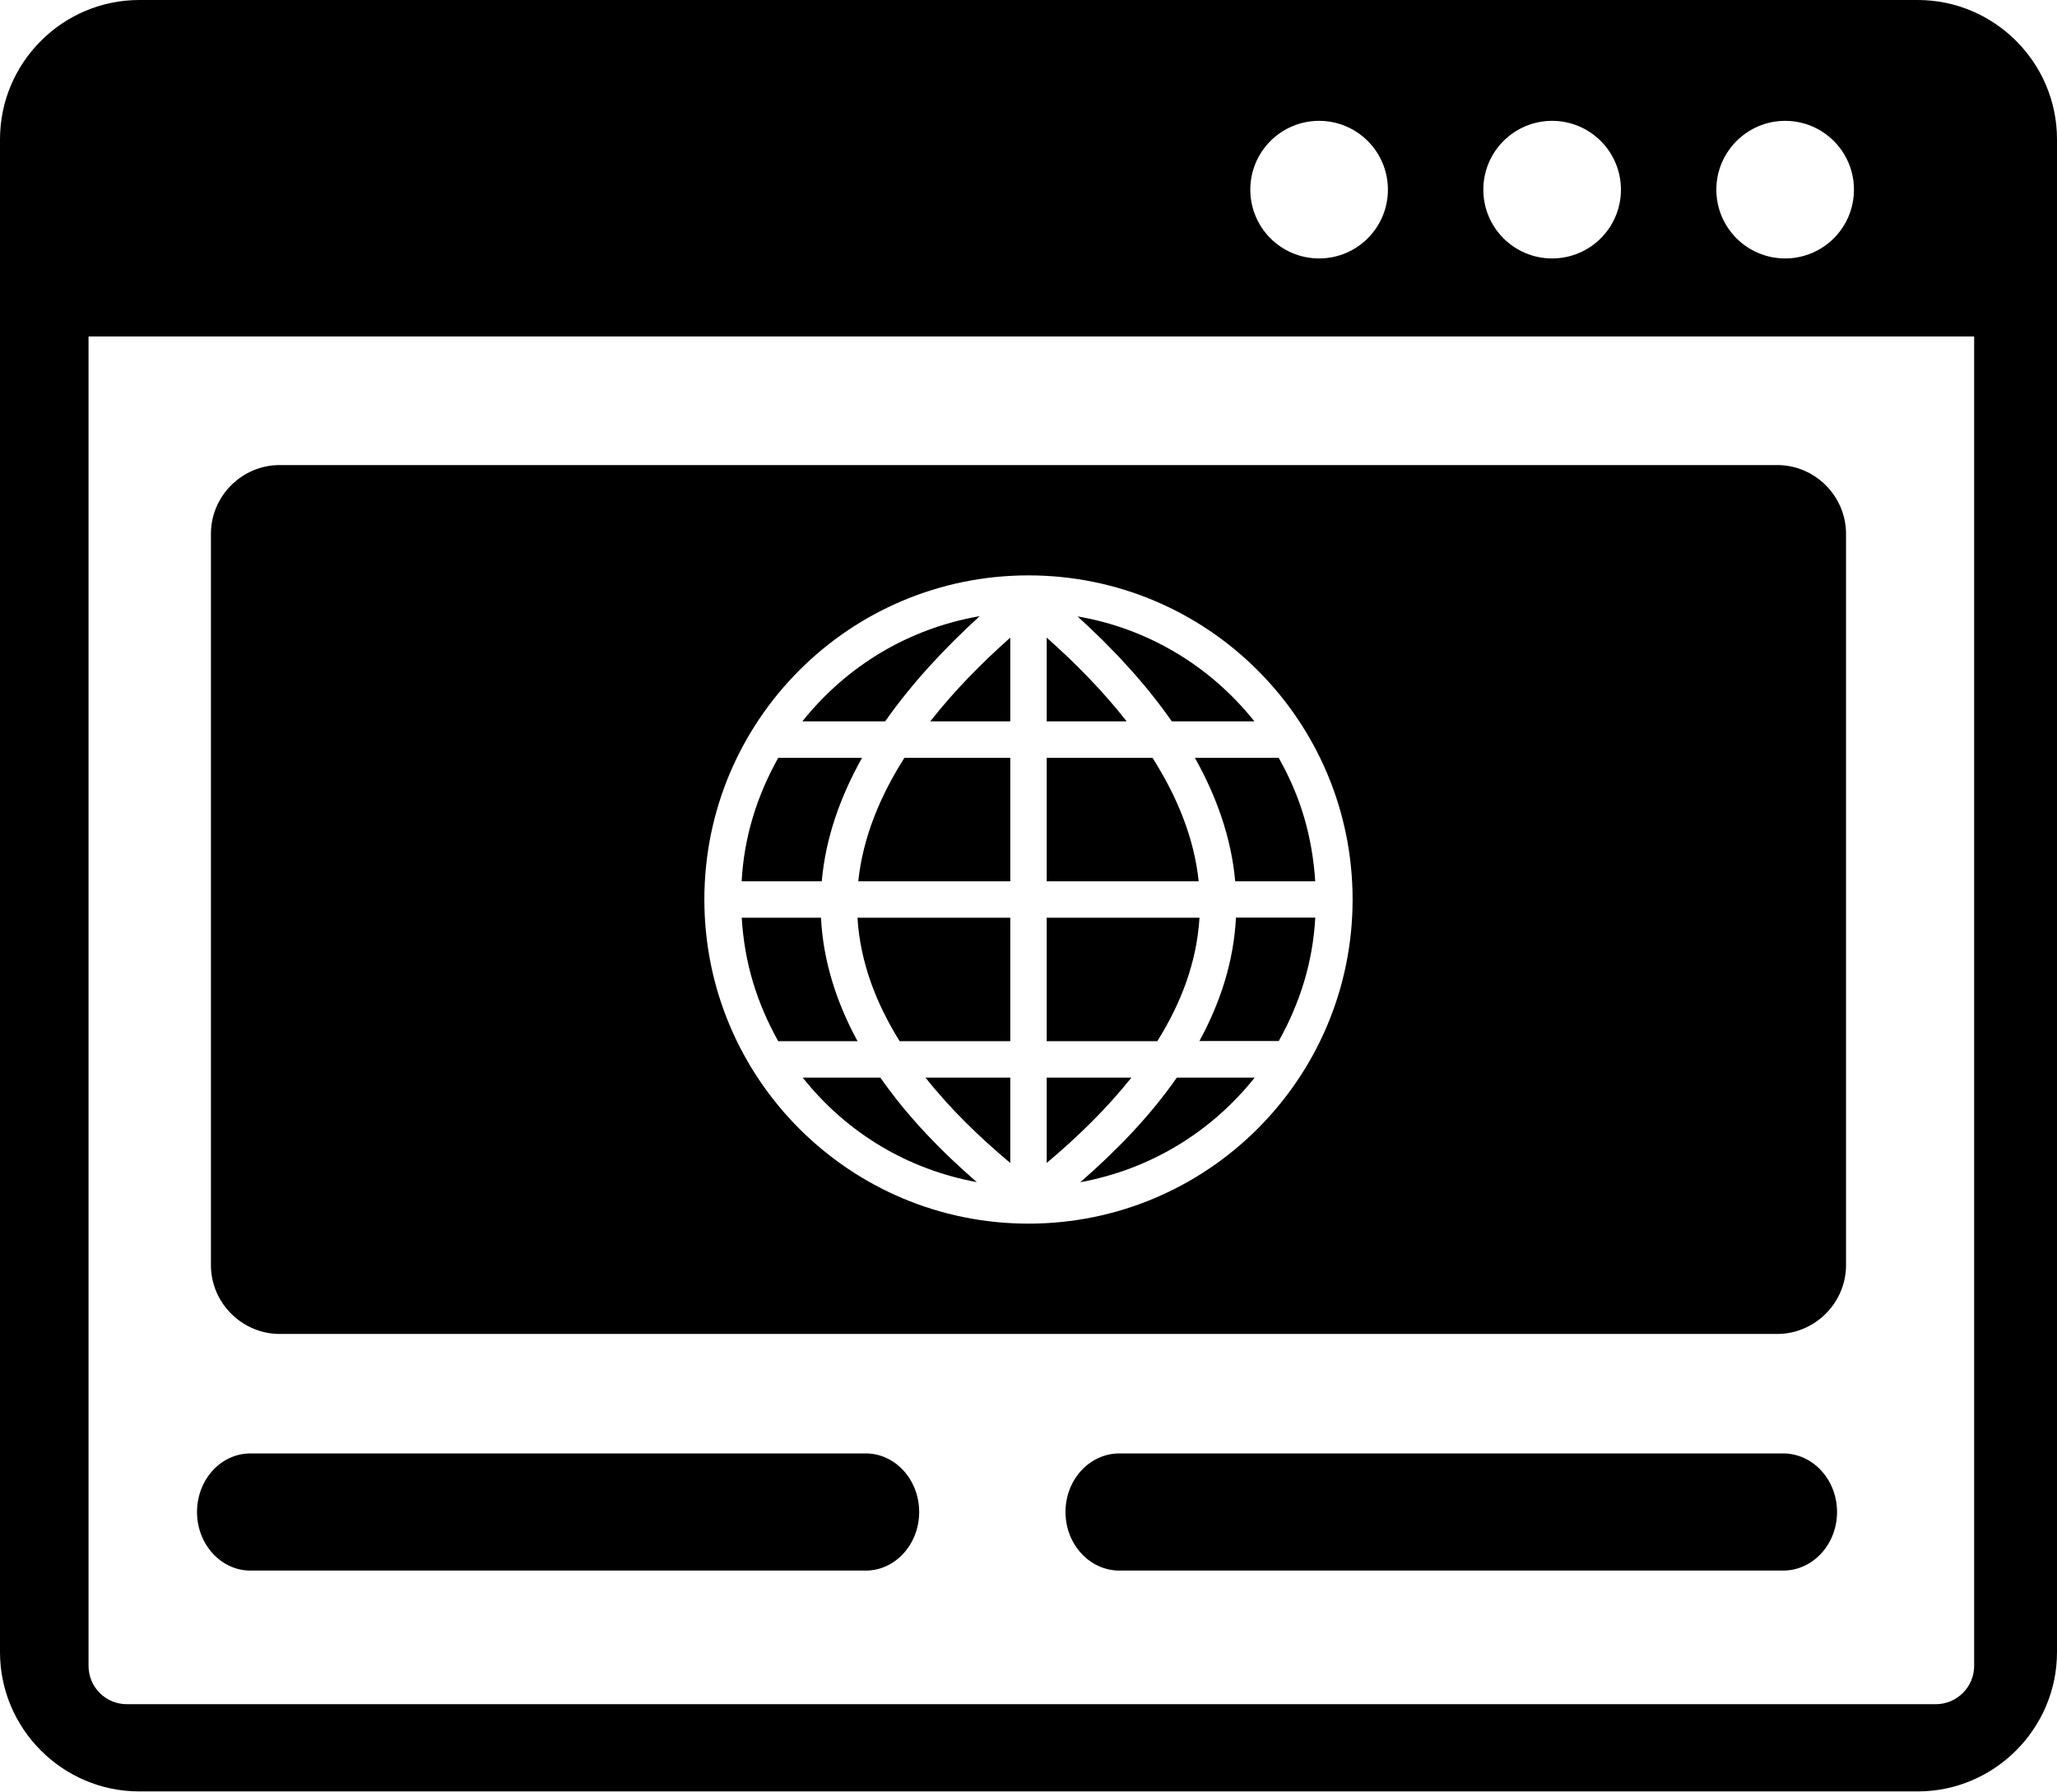
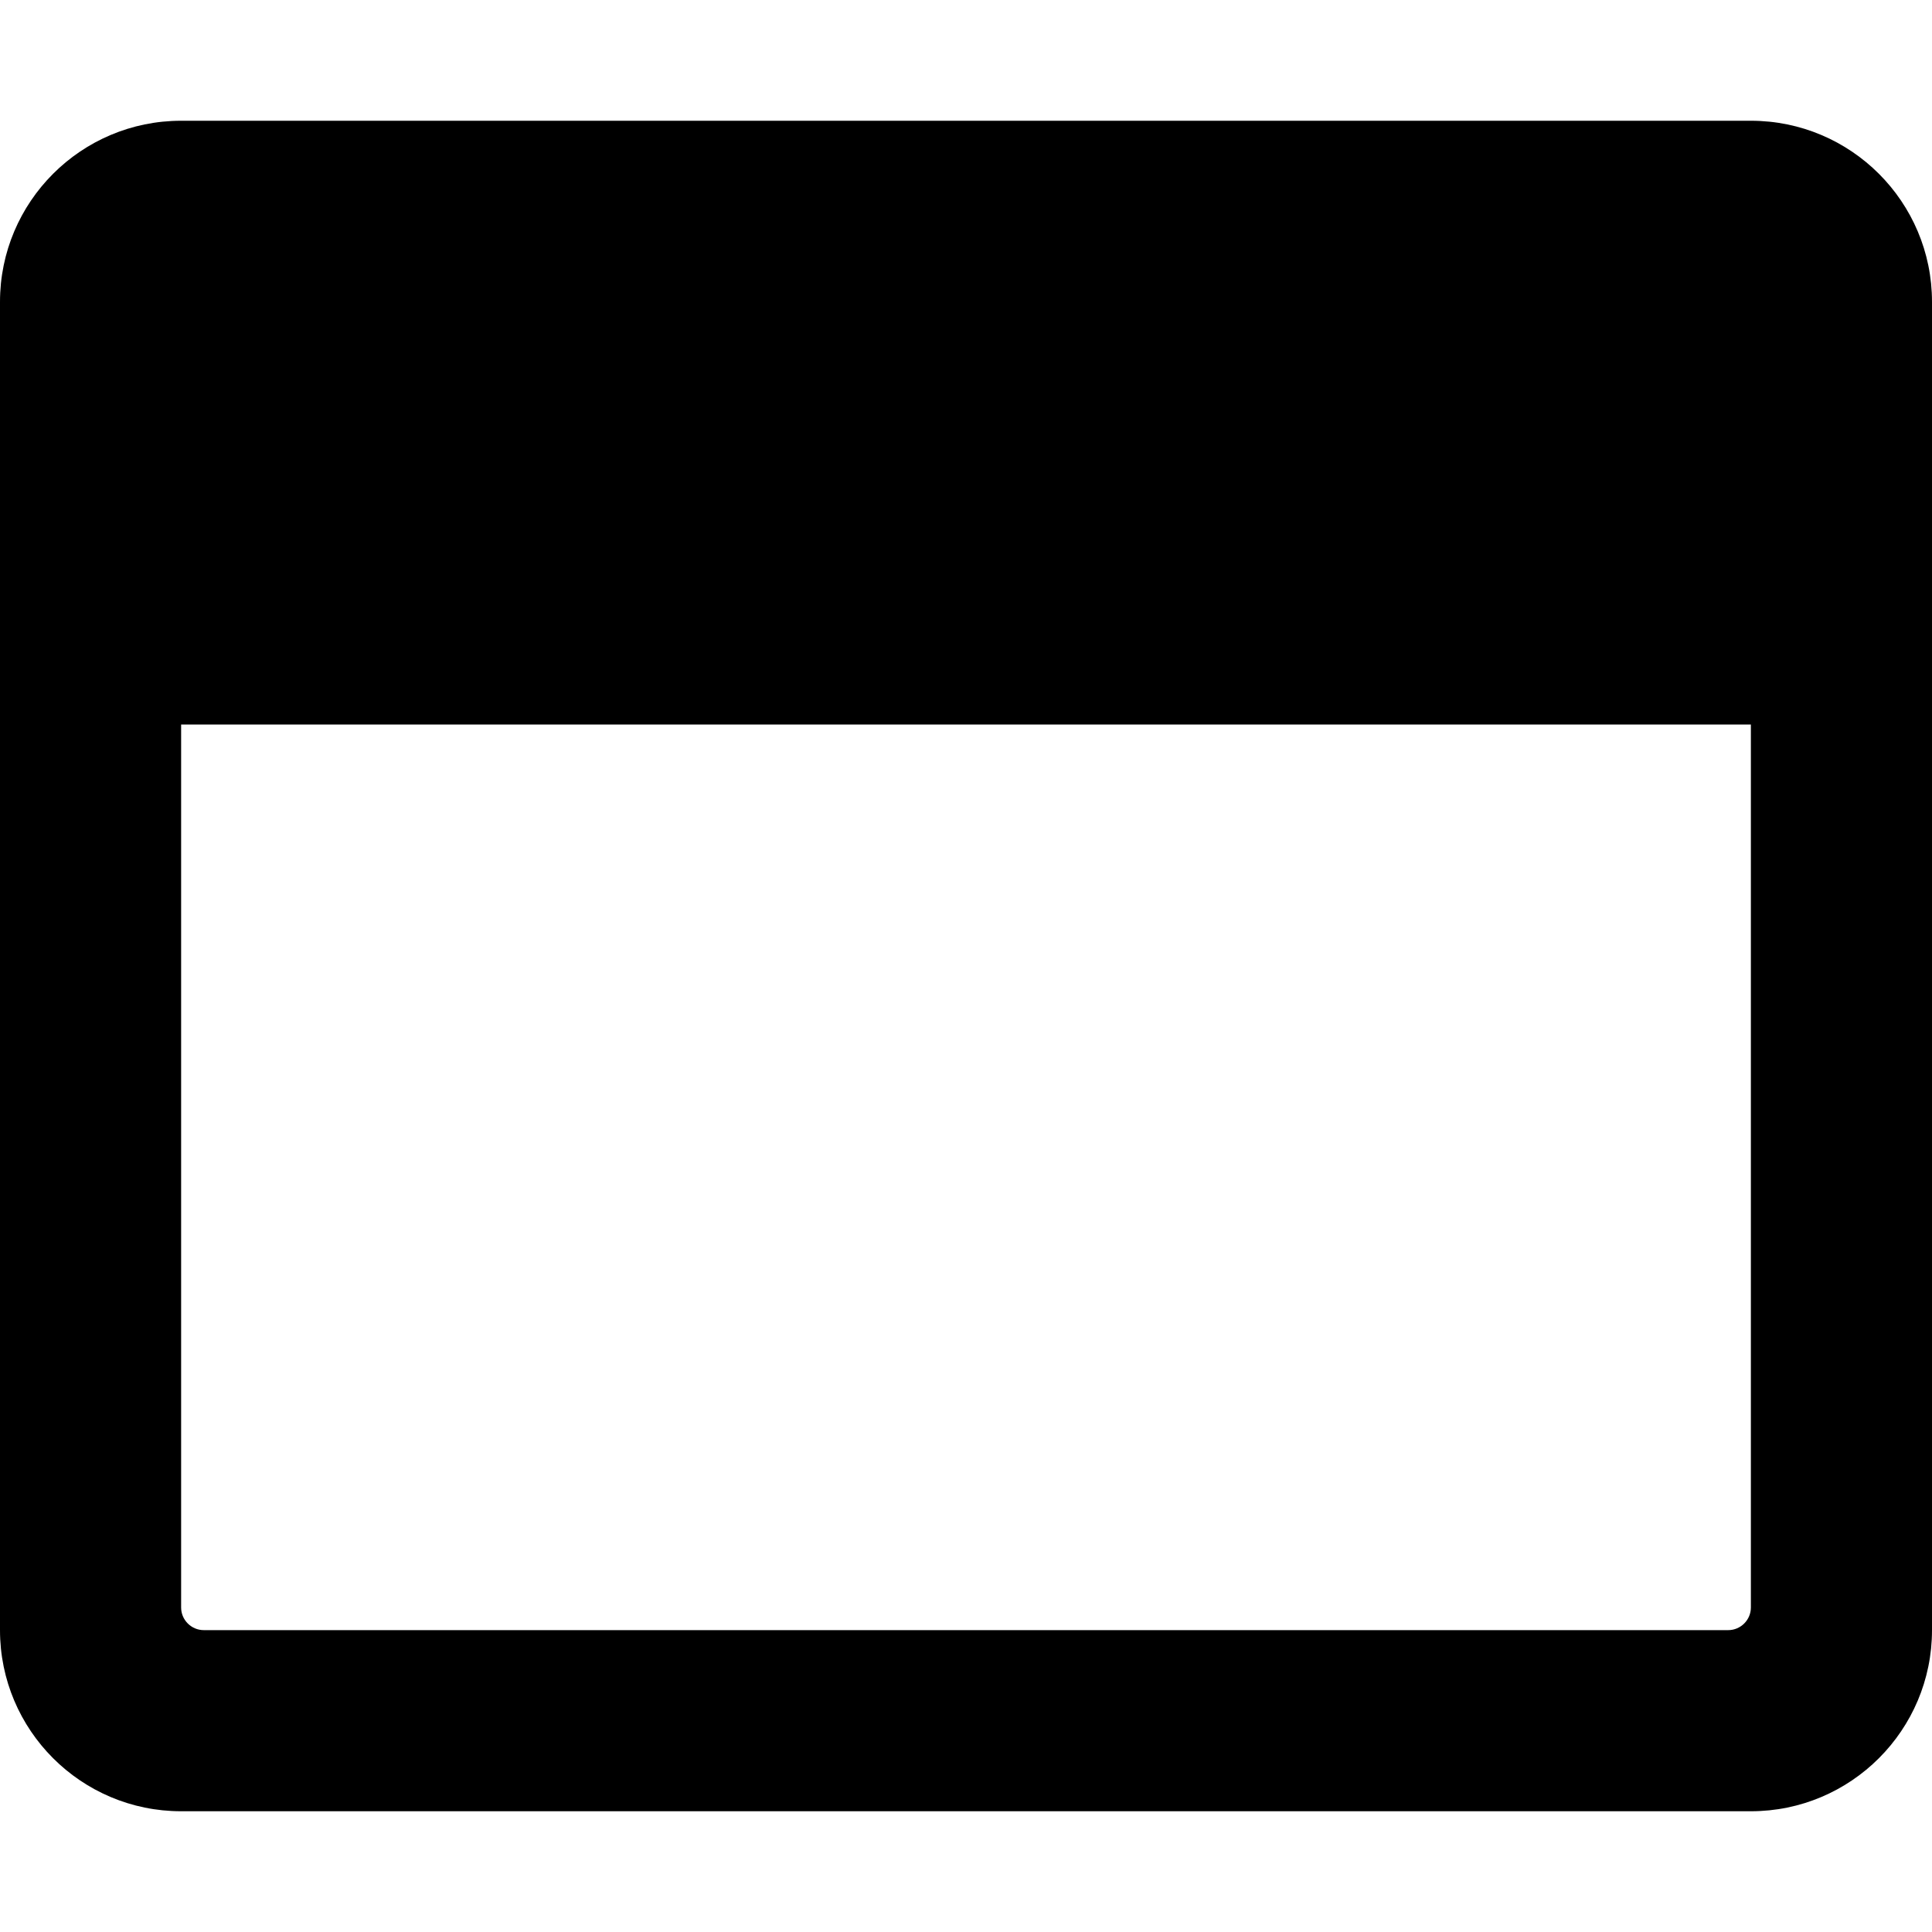
- <svg xmlns="http://www.w3.org/2000/svg" shape-rendering="geometricPrecision" text-rendering="geometricPrecision" image-rendering="optimizeQuality" fill-rule="evenodd" clip-rule="evenodd" viewBox="0 0 512 445.91">
-   <path d="M34.67 0h442.66C496.42 0 512 15.58 512 34.67v376.57c0 19.04-15.58 34.67-34.67 34.67H34.67C15.59 445.91 0 430.32 0 411.24V34.67C0 15.58 15.59 0 34.67 0zm34.97 115.76h372.72c9.43 0 17.13 7.74 17.13 17.13v182.02c0 9.39-7.75 17.13-17.13 17.13H69.64c-9.39 0-17.14-7.72-17.14-17.13V132.89c0-9.41 7.71-17.13 17.14-17.13zm186.35 27.46c44.56 0 80.68 36.12 80.68 80.68 0 44.56-36.12 80.68-80.68 80.68-44.55 0-80.67-36.12-80.67-80.68 0-44.56 36.12-80.68 80.67-80.68zm-4.53 36.34v-20.85c-7.16 6.37-13.99 13.3-19.91 20.85h19.91zm66.83 79.57c5.35-9.6 8.49-19.7 9.09-30.73h-19.74c-.55 10.89-3.89 21.18-9.1 30.72l19.75.01zm-6 9.11h-19.38c-6.73 9.68-15.15 18.3-24.02 26.03 17.21-3.15 32.5-12.34 43.4-26.03zm-69.15 26.01c-8.88-7.69-17.28-16.36-24.01-26.01H199.8c11.03 13.86 26.18 22.84 43.34 26.01zm-49.44-35.08h19.75c-5.18-9.5-8.56-19.87-9.1-30.73h-19.73c.68 11.19 3.67 20.98 9.08 30.73zm-9.1-39.8h19.94c.96-10.91 4.7-21.22 10.03-30.73H193.7c-5.37 9.64-8.5 19.77-9.1 30.73zm15.11-39.81h20.61c6.74-9.6 14.89-18.29 23.53-26.19-17.59 3.06-33 12.25-44.14 26.19zm68.5-26.13c8.65 7.88 16.77 16.53 23.46 26.13h20.57c-11.05-13.84-26.55-23.13-44.03-26.13zm50.07 35.21h-20.86c5.32 9.48 9.07 19.85 10.03 30.73h19.92c-.74-11.17-3.6-21.01-9.09-30.73zm-57.75-29.93v20.85h19.91c-5.92-7.55-12.74-14.48-19.91-20.85zm0 29.93v30.73h37.83c-1.15-11.06-5.57-21.41-11.49-30.73h-26.34zm0 39.8v30.73h27.53c5.87-9.38 9.83-19.61 10.5-30.73h-38.03zm0 39.8v21.24c7.63-6.43 14.86-13.43 21.08-21.24h-21.08zm-9.07 21.24v-21.24h-21.09c6.18 7.81 13.46 14.85 21.09 21.24zm0-30.31v-30.73h-38.03c.68 11.12 4.65 21.33 10.5 30.73h27.53zm0-39.8v-30.73h-26.35c-5.92 9.32-10.33 19.67-11.48 30.73h37.83zM491.54 83.75H22.04v330.87a9.53 9.53 0 0 0 9.58 9.58h450.17c5.33 0 9.59-4.29 9.59-9.59V83.75h.16zm-47.21-53.67c9.46 0 17.13 7.67 17.13 17.13 0 9.46-7.67 17.12-17.13 17.12-9.45 0-17.12-7.66-17.12-17.12s7.71-17.13 17.12-17.13zm-116 0c9.46 0 17.13 7.67 17.13 17.13 0 9.46-7.67 17.12-17.13 17.12-9.46 0-17.12-7.66-17.12-17.12s7.66-17.13 17.12-17.13zm58 0c9.46 0 17.13 7.67 17.13 17.13 0 9.46-7.67 17.12-17.13 17.12-9.45 0-17.12-7.66-17.12-17.12s7.67-17.13 17.12-17.13zm-107.7 360.86c-7.42 0-13.42-6.54-13.42-14.58 0-8.08 6-14.58 13.42-14.58h165.2c7.42 0 13.42 6.54 13.42 14.58s-6 14.58-13.42 14.58h-165.2zm-216.3 0c-7.33 0-13.29-6.54-13.29-14.58 0-8.08 5.96-14.58 13.29-14.58H215.5c7.33 0 13.29 6.54 13.29 14.58s-5.96 14.58-13.29 14.58H62.33z" />
+ <svg xmlns="http://www.w3.org/2000/svg" viewBox="0 0 512 512">
+   <path d="M464 32H48C21.5 32 0 53.5 0 80v352c0 26.5 21.5 48 48 48h416c26.5 0 48-21.5 48-48V80c0-26.5-21.5-48-48-48zm0 394c0 3.3-2.7 6-6 6H54c-3.3 0-6-2.7-6-6V192h416v234z" />
</svg>
